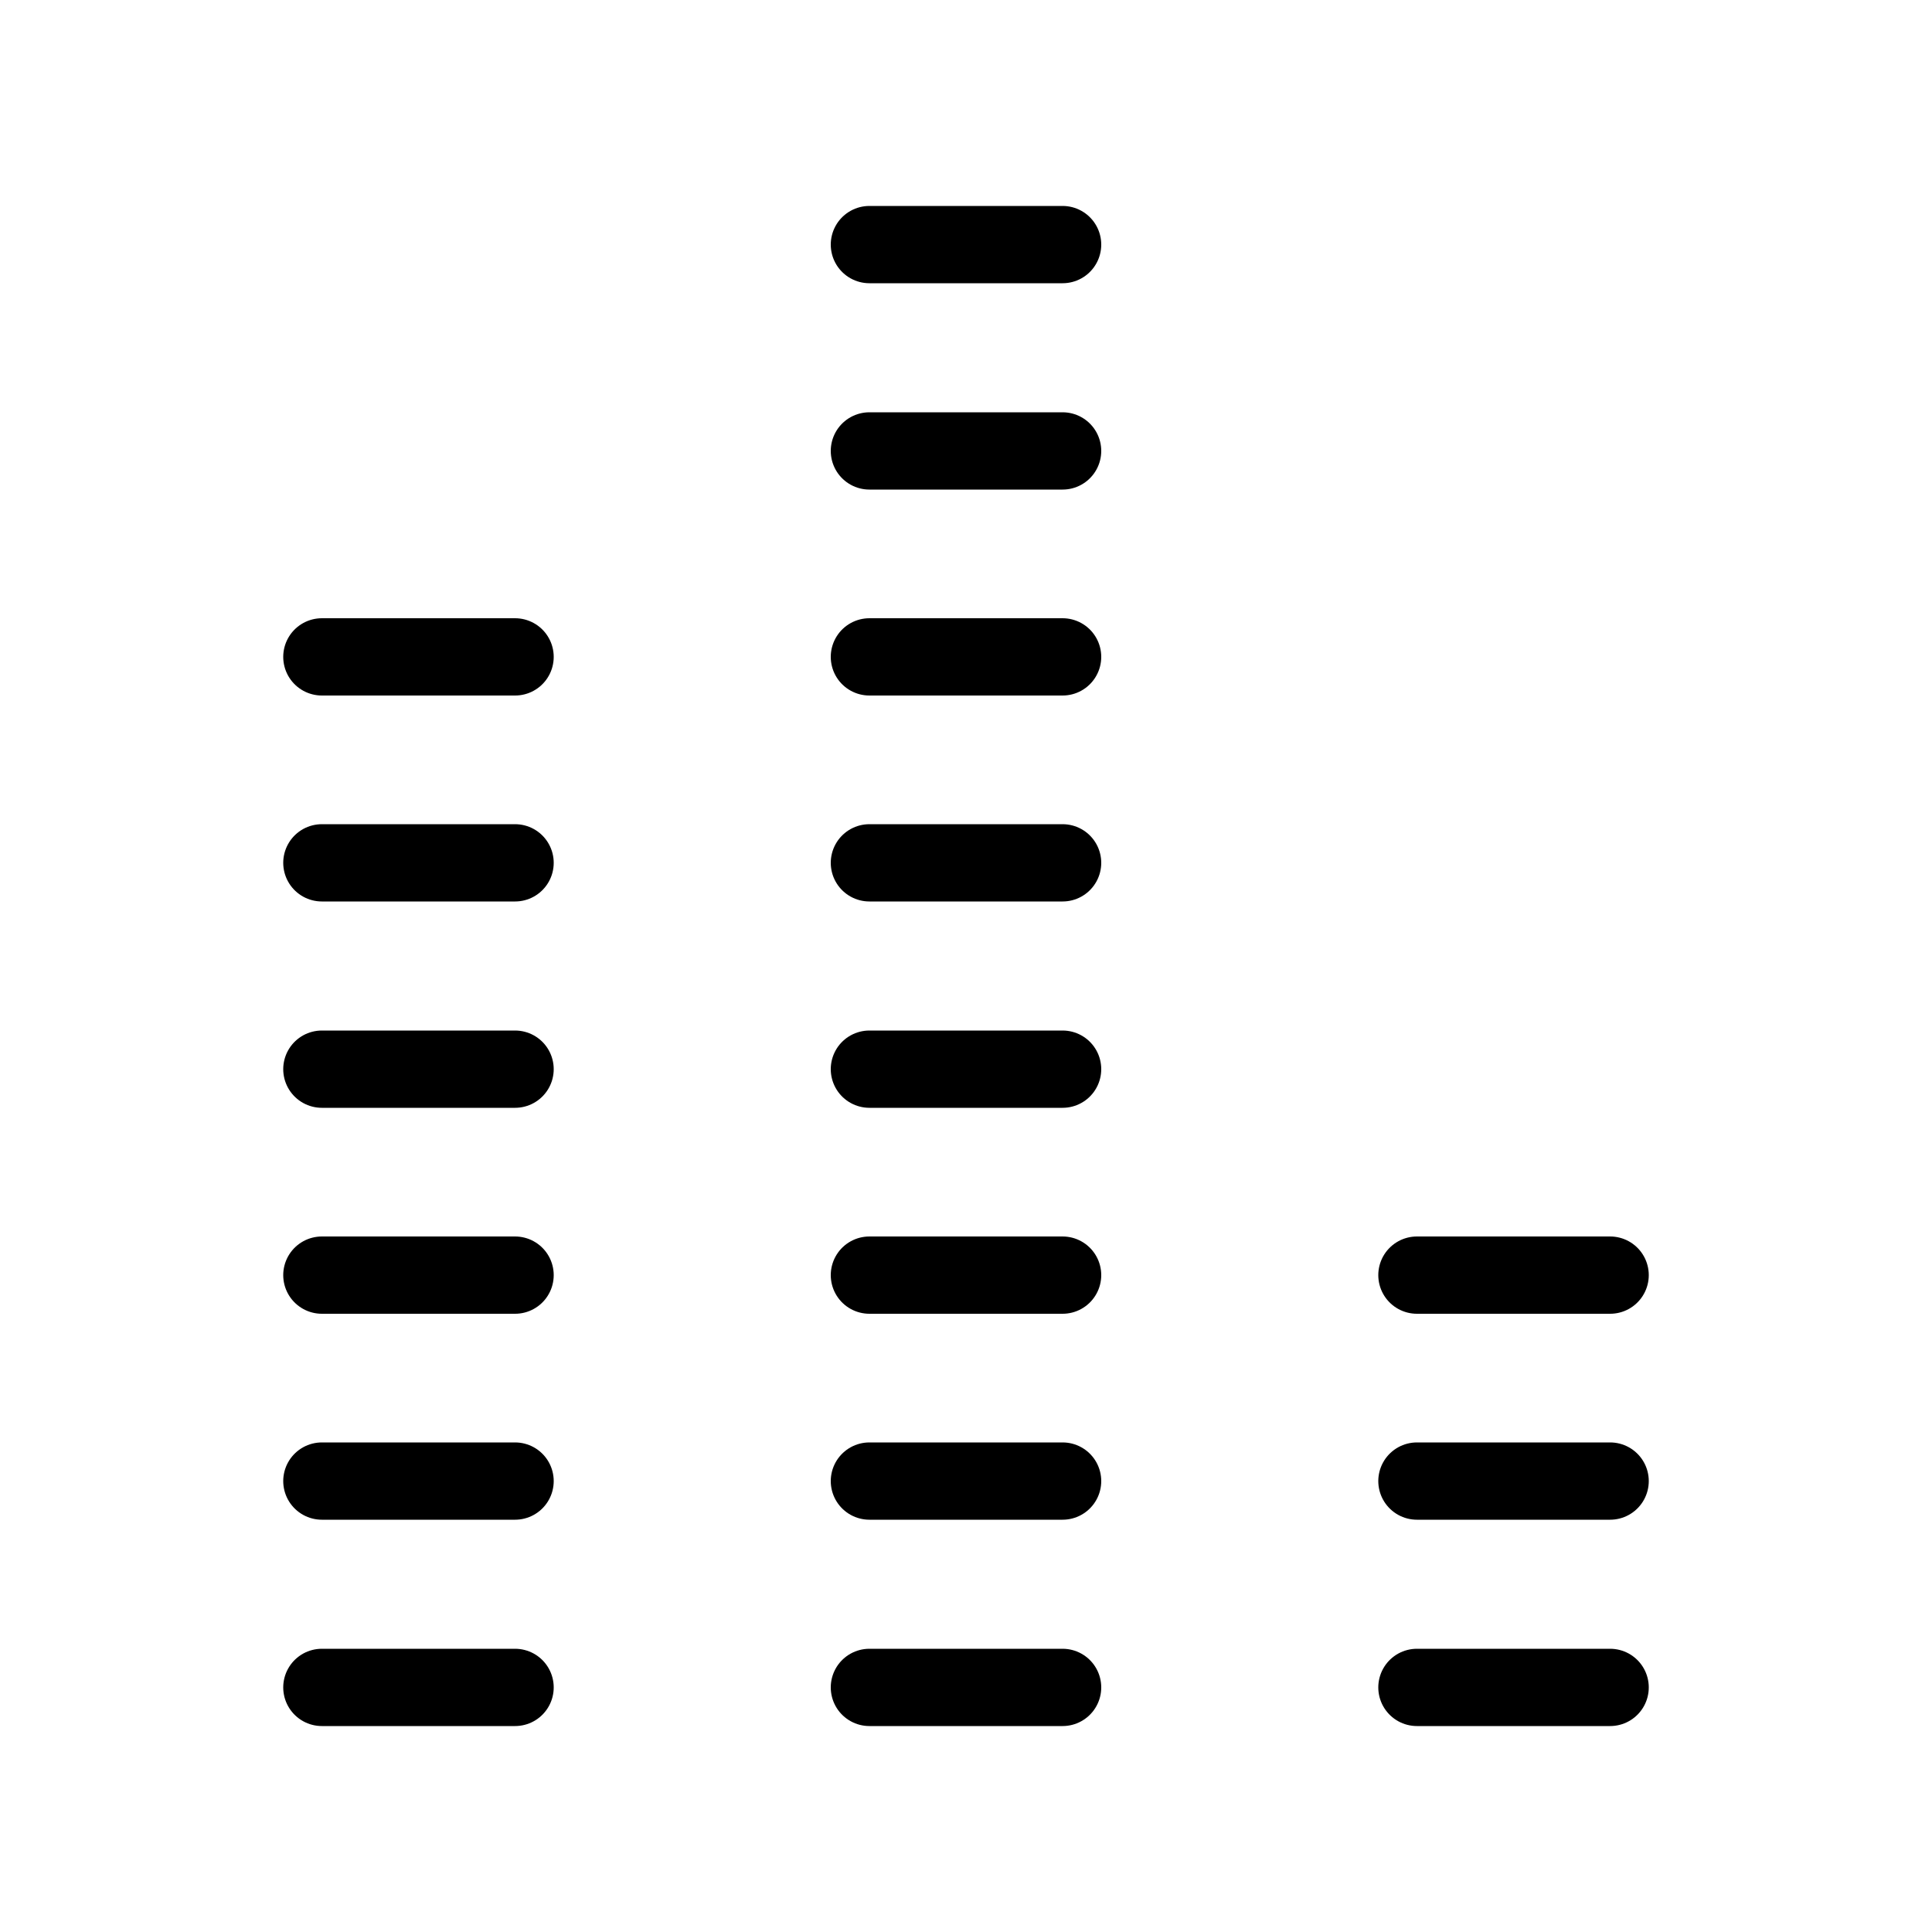
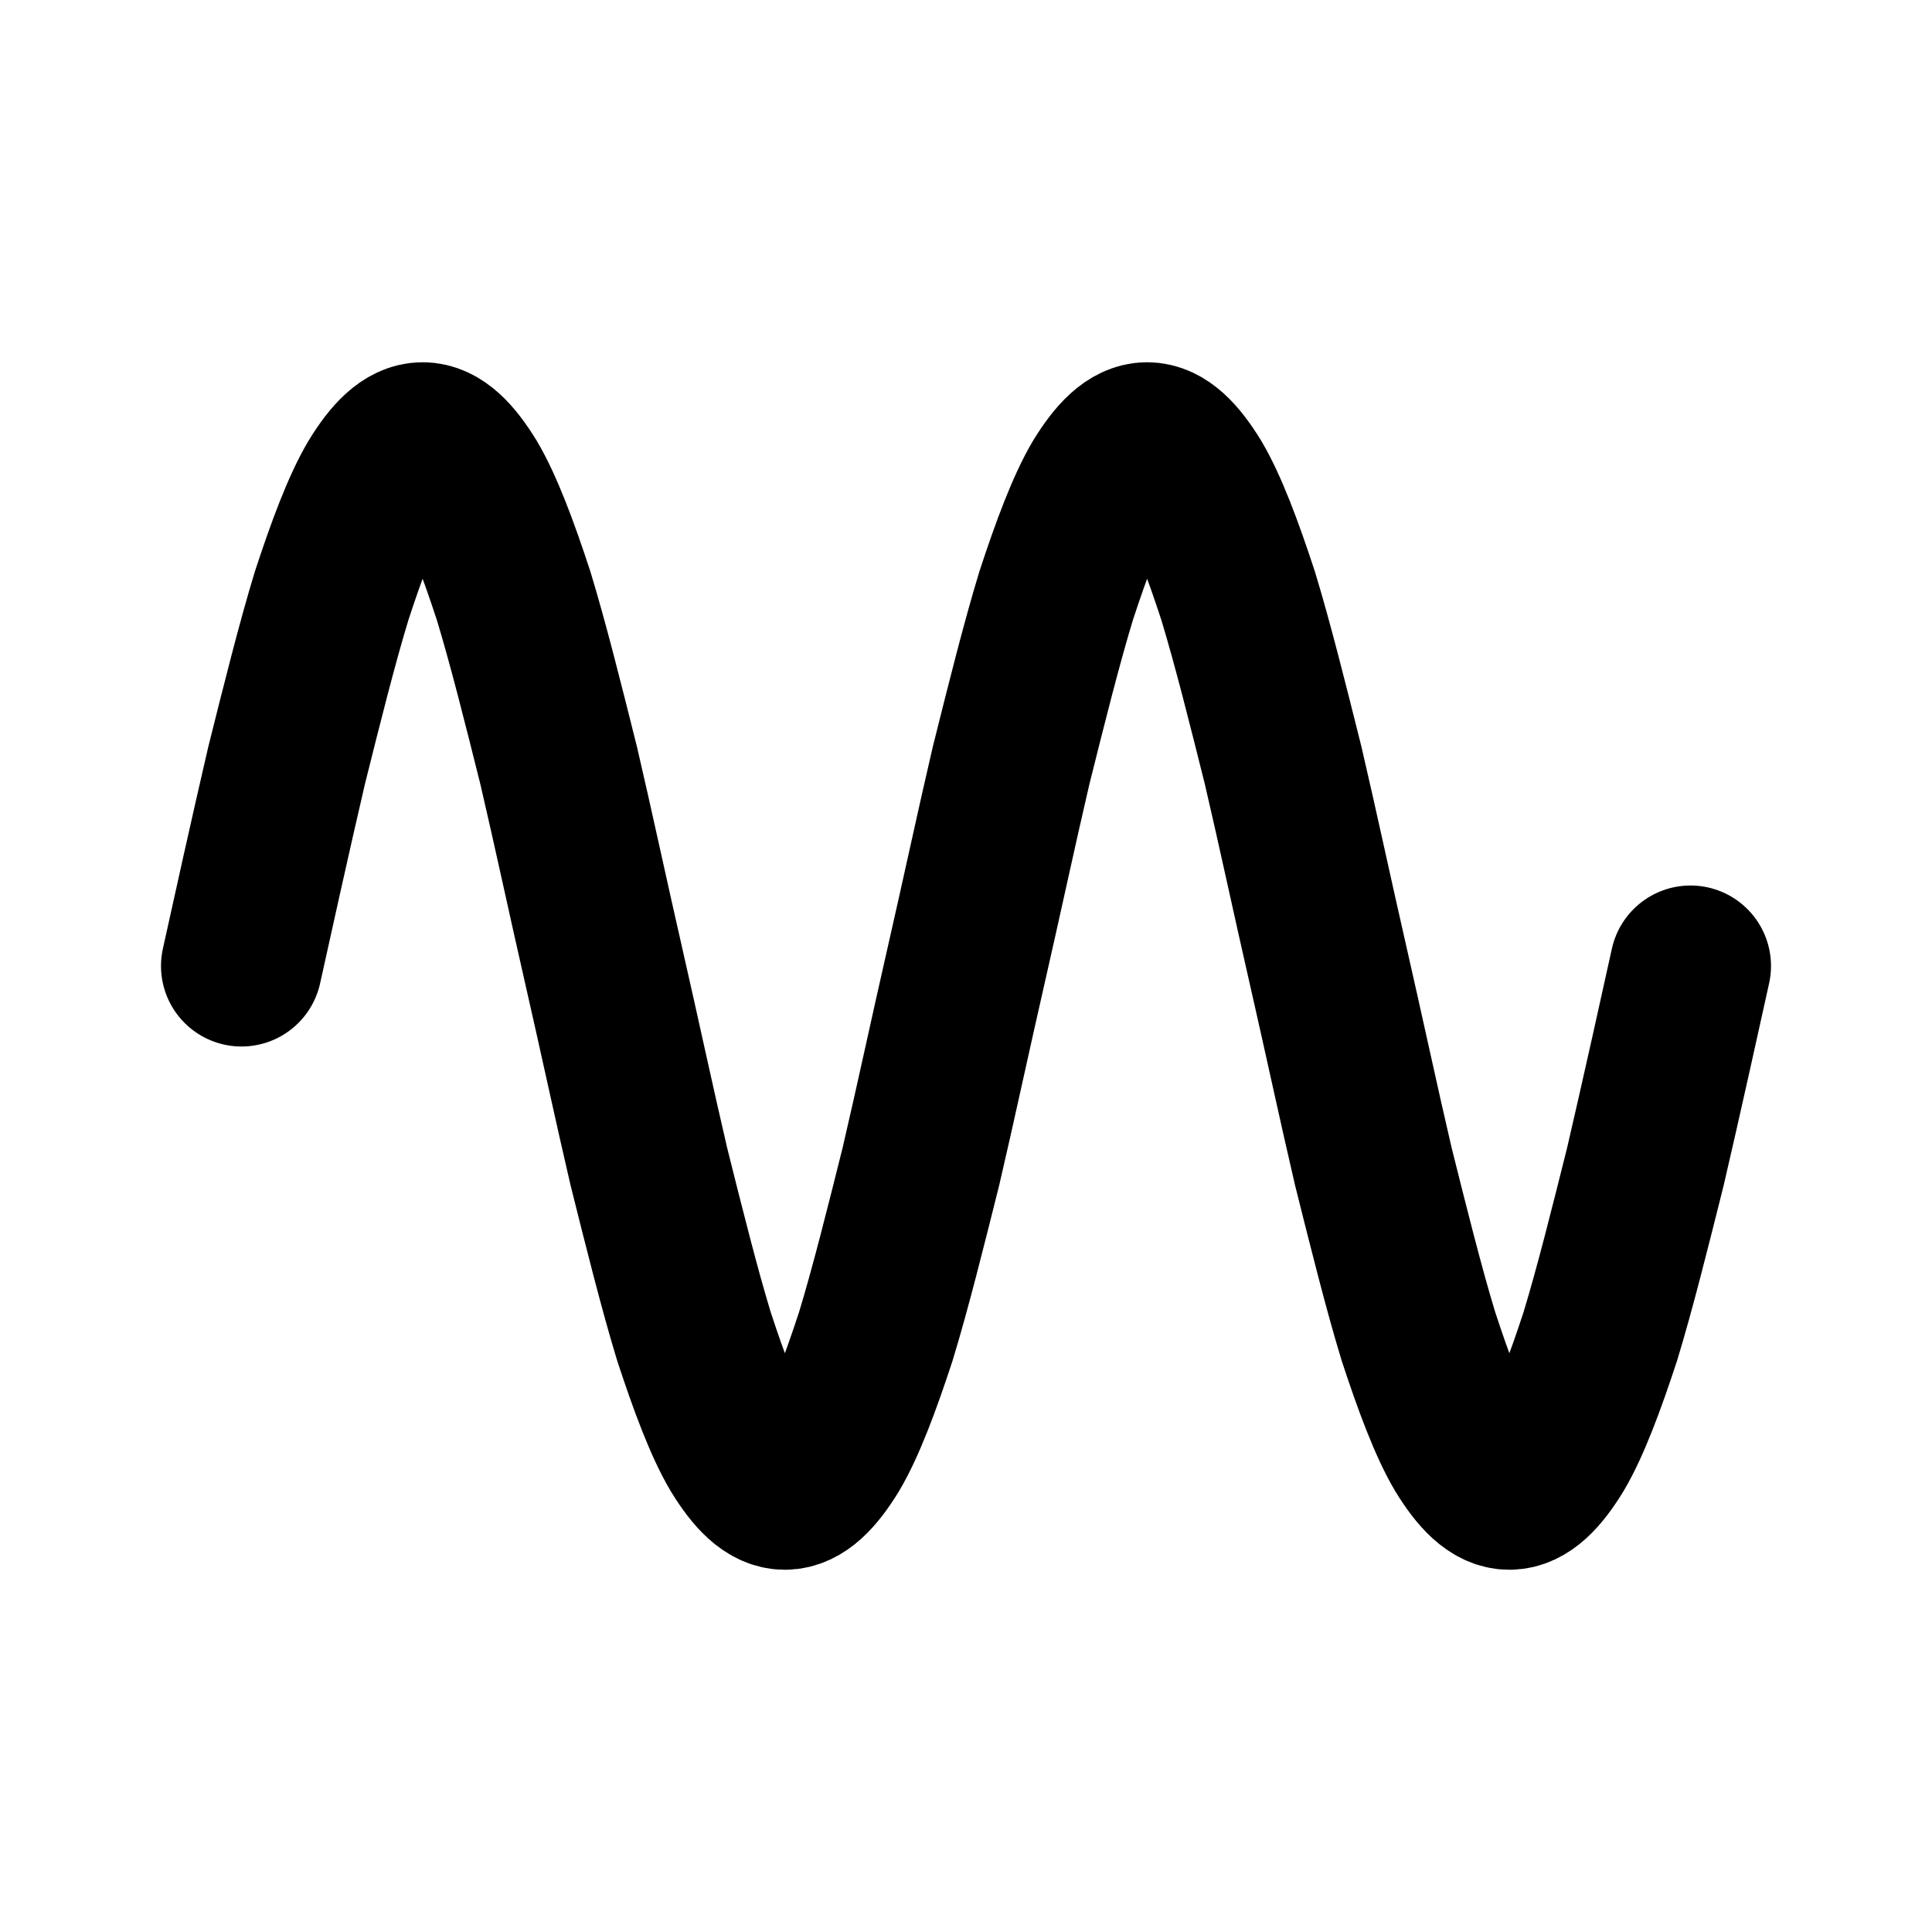
- <svg xmlns="http://www.w3.org/2000/svg" viewBox="0 0 50 50" fill="none" stroke="currentColor" stroke-width="2" stroke-linecap="round" stroke-linejoin="round">
-   <g>
-     <line x1="8.33" y1="43.67" x2="13.33" y2="43.67" />
-     <line x1="8.33" y1="38.33" x2="13.33" y2="38.33" />
-     <line x1="8.33" y1="33" x2="13.33" y2="33" />
-     <line x1="8.33" y1="27.67" x2="13.33" y2="27.67" />
-     <line x1="8.33" y1="22.33" x2="13.33" y2="22.33" />
-     <line x1="8.33" y1="17" x2="13.33" y2="17" />
-   </g>
-   <g>
-     <line x1="22.5" y1="43.67" x2="27.5" y2="43.67" />
-     <line x1="22.5" y1="38.33" x2="27.5" y2="38.33" />
-     <line x1="22.5" y1="33" x2="27.5" y2="33" />
-     <line x1="22.5" y1="27.67" x2="27.5" y2="27.67" />
-     <line x1="22.5" y1="22.33" x2="27.5" y2="22.33" />
-     <line x1="22.5" y1="17" x2="27.5" y2="17" />
-     <line x1="22.5" y1="11.67" x2="27.5" y2="11.67" />
-     <line x1="22.5" y1="6.33" x2="27.5" y2="6.33" />
-   </g>
-   <g>
-     <line x1="36.67" y1="43.67" x2="41.67" y2="43.67" />
-     <line x1="36.67" y1="38.33" x2="41.67" y2="38.33" />
-     <line x1="36.67" y1="33" x2="41.67" y2="33" />
-   </g>
+ <svg xmlns="http://www.w3.org/2000/svg" width="24" height="24" viewBox="0 0 24 24" fill="none" stroke="currentColor" stroke-width="2" stroke-linecap="round" stroke-linejoin="round">
+   <path d="M3 12C3.09 11.59 3.38 10.28 3.56 9.51C3.75 8.75 3.94 7.99 4.12 7.4C4.31 6.82 4.5 6.31 4.69 5.99C4.88 5.68 5.06 5.5 5.25 5.5C5.44 5.5 5.62 5.68 5.81 5.99C6 6.31 6.19 6.82 6.38 7.4C6.56 7.99 6.75 8.75 6.94 9.51C7.12 10.28 7.31 11.17 7.5 12C7.69 12.83 7.88 13.72 8.06 14.49C8.25 15.25 8.44 16.01 8.62 16.6C8.81 17.18 9 17.69 9.19 18.01C9.38 18.32 9.56 18.5 9.75 18.5C9.94 18.5 10.12 18.32 10.31 18.01C10.5 17.69 10.69 17.18 10.88 16.6C11.06 16.01 11.25 15.25 11.44 14.49C11.62 13.72 11.81 12.83 12 12C12.19 11.17 12.38 10.28 12.56 9.51C12.75 8.75 12.94 7.99 13.12 7.4C13.31 6.82 13.5 6.31 13.69 5.99C13.88 5.68 14.06 5.5 14.25 5.5C14.44 5.5 14.62 5.68 14.81 5.99C15 6.31 15.19 6.82 15.38 7.4C15.56 7.99 15.75 8.75 15.94 9.51C16.12 10.28 16.31 11.17 16.5 12C16.69 12.83 16.88 13.72 17.06 14.49C17.25 15.25 17.44 16.01 17.62 16.6C17.81 17.18 18 17.69 18.19 18.01C18.38 18.32 18.56 18.5 18.75 18.5C18.94 18.5 19.12 18.32 19.31 18.01C19.5 17.69 19.69 17.18 19.88 16.6C20.06 16.01 20.25 15.25 20.44 14.49C20.62 13.72 20.91 12.41 21 12" />
</svg>
